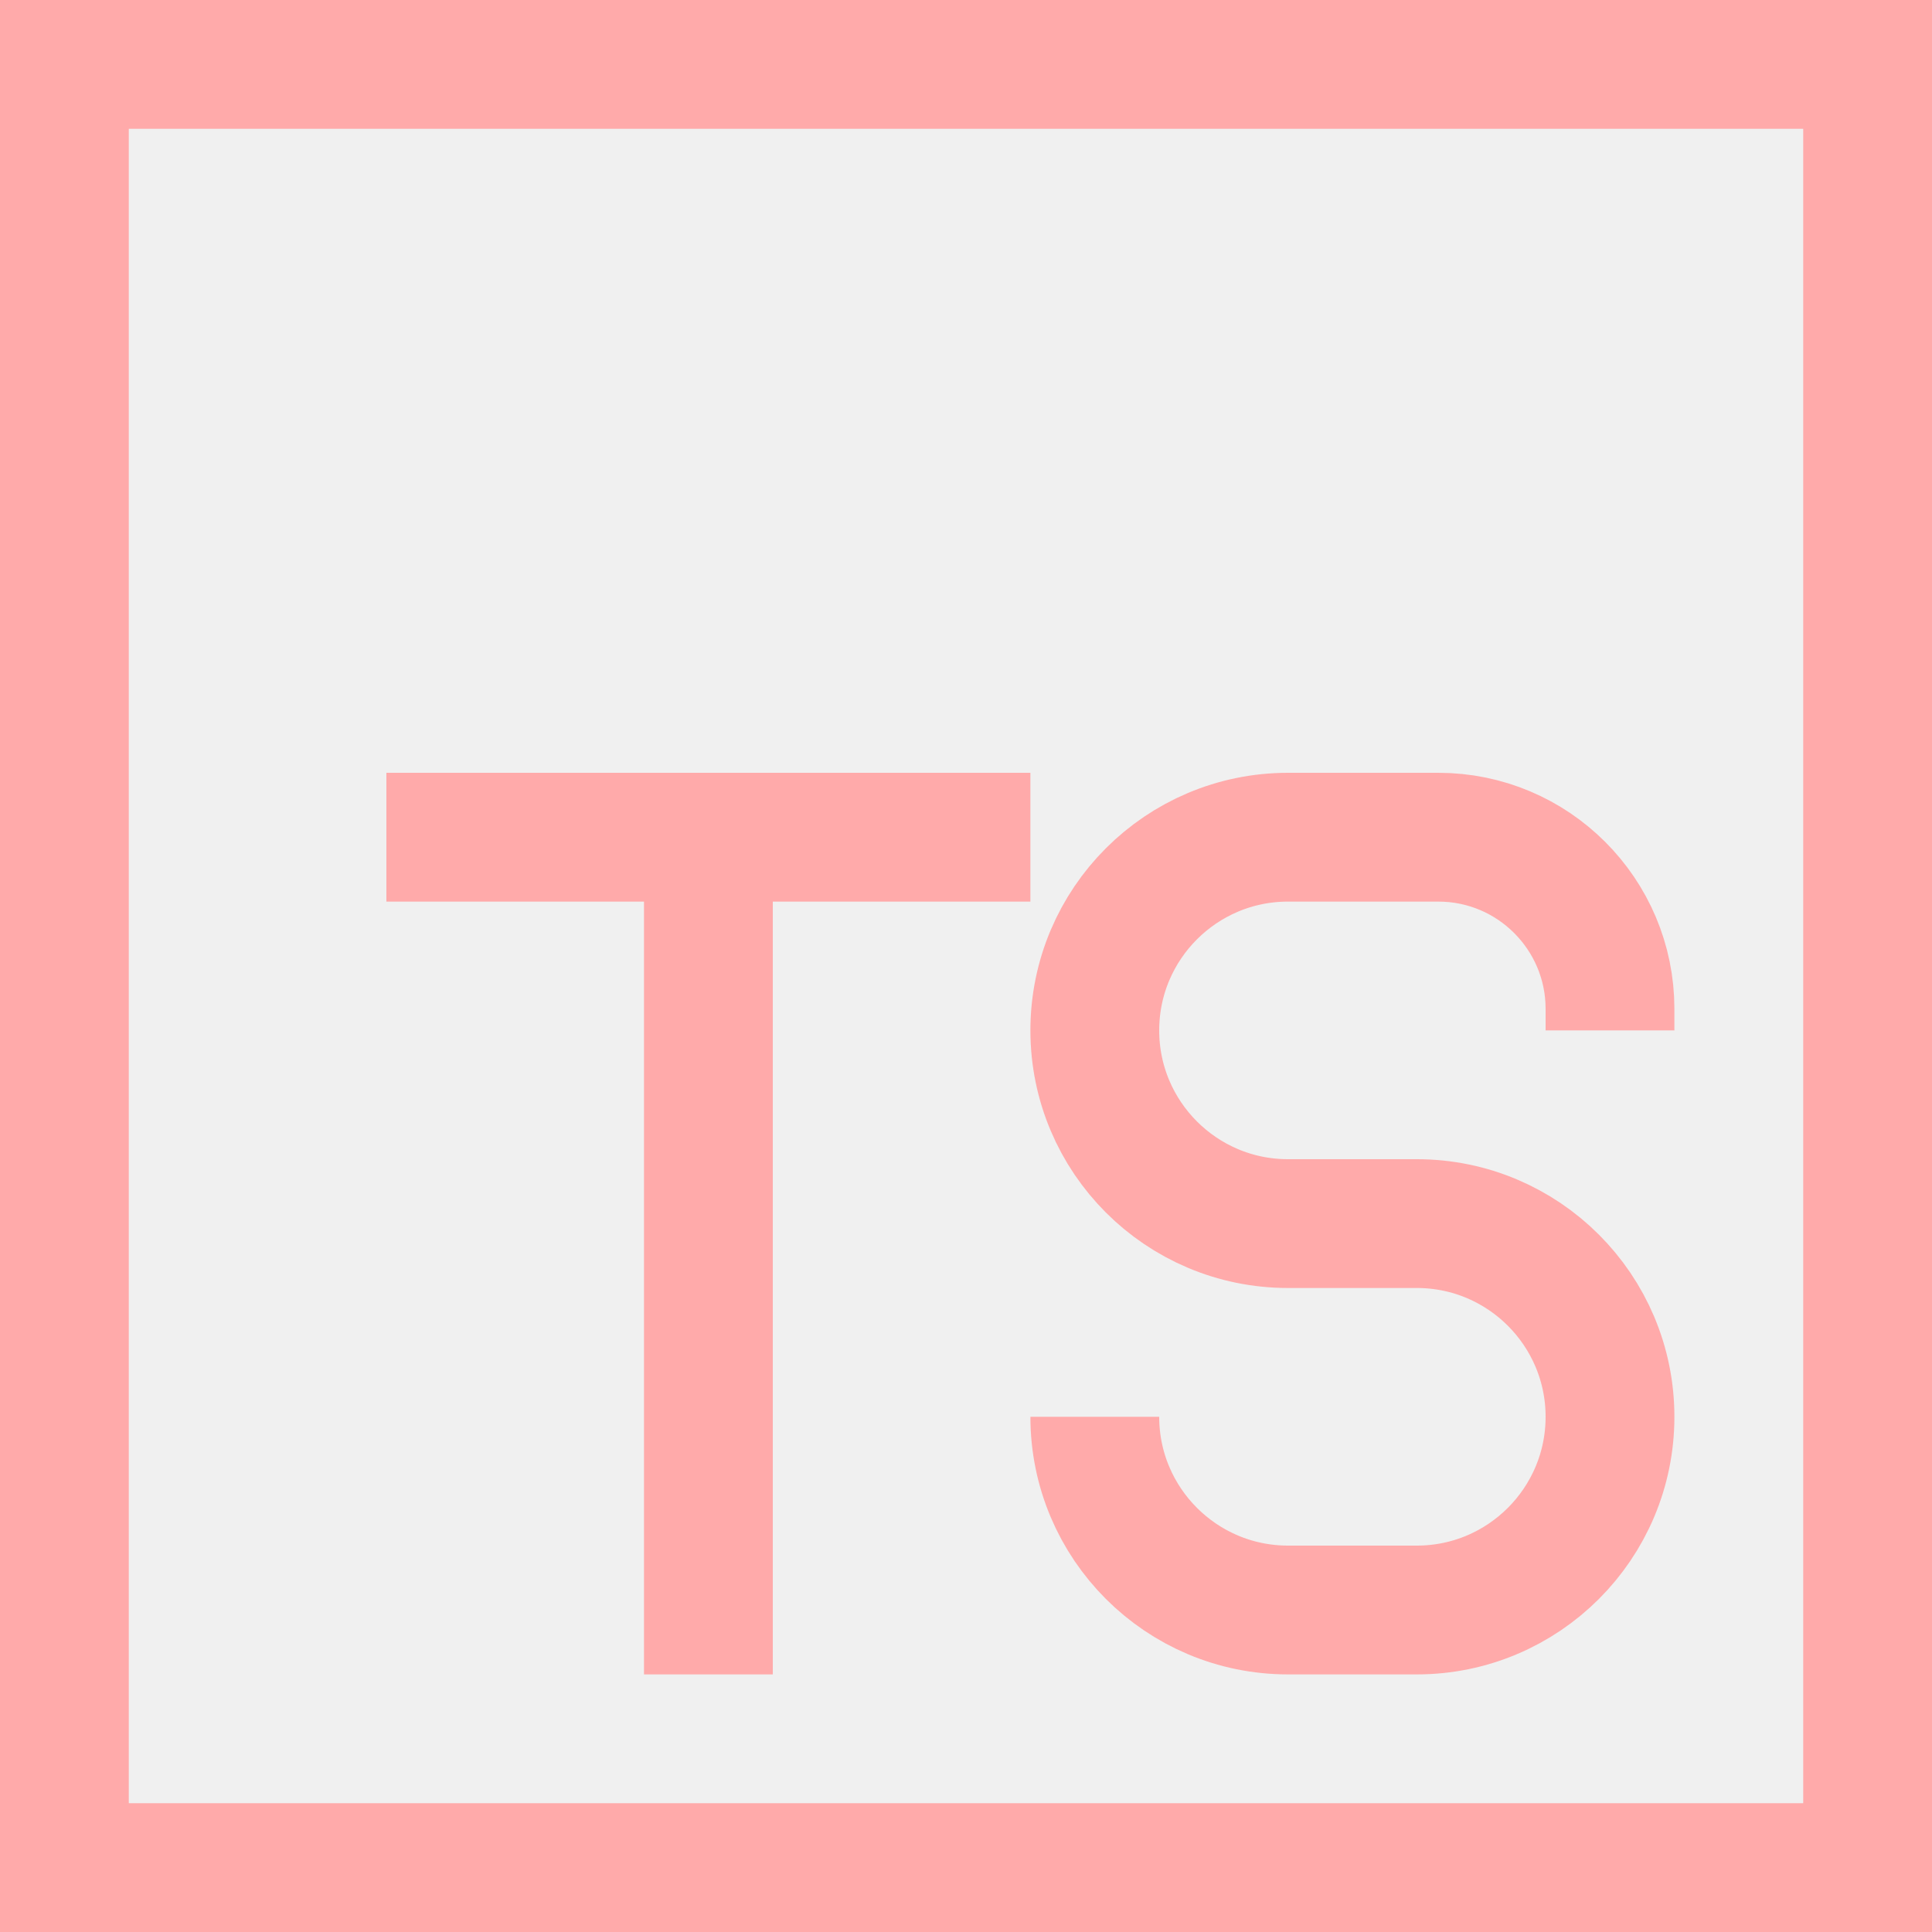
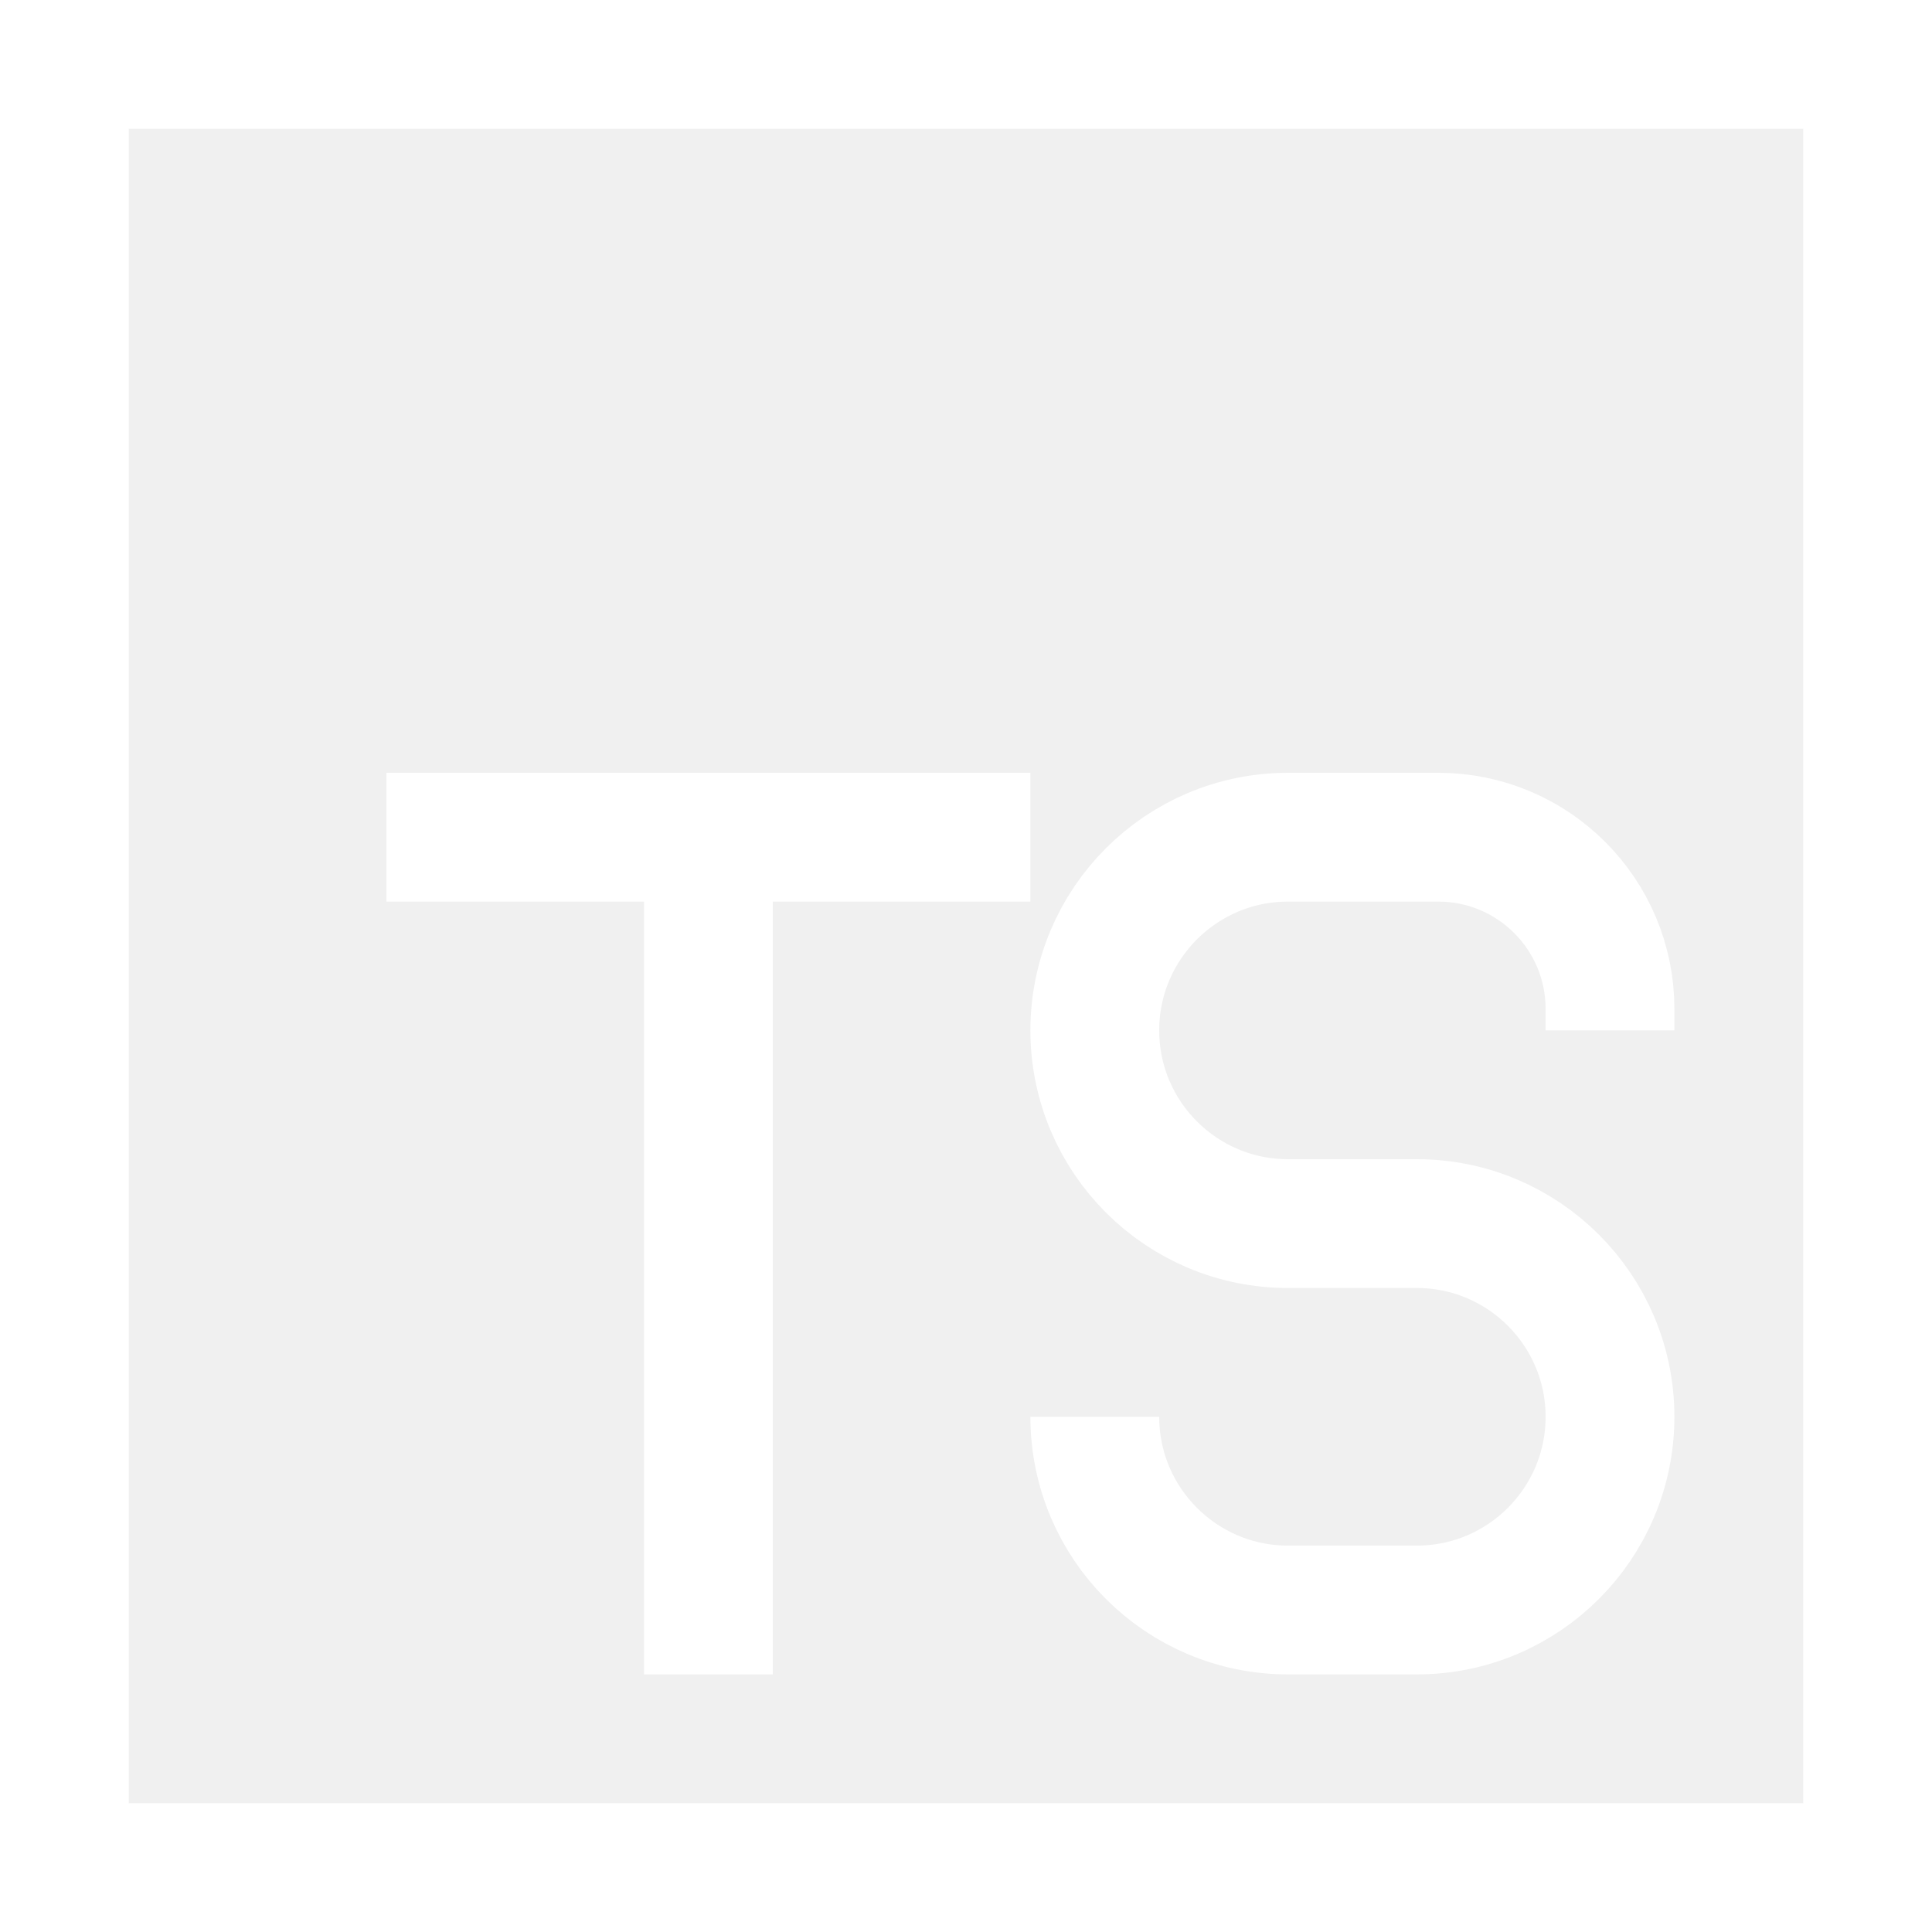
<svg xmlns="http://www.w3.org/2000/svg" width="800px" height="800px" viewBox="0 0 15 15" fill="none">
-   <path d="M12.5 8V7.833C12.5 7.097 11.903 6.5 11.167 6.5H10C9.172 6.5 8.5 7.172 8.5 8C8.5 8.828 9.172 9.5 10 9.5H11C11.828 9.5 12.5 10.172 12.5 11C12.5 11.828 11.828 12.5 11 12.5H10C9.172 12.5 8.5 11.828 8.5 11M8 6.5H3M5.5 6.5V13M0.5 0.5H14.5V14.5H0.5V0.5Z" stroke="#ffaaaa" />
+   <path d="M12.5 8V7.833C12.5 7.097 11.903 6.5 11.167 6.5H10C9.172 6.5 8.5 7.172 8.5 8C8.5 8.828 9.172 9.5 10 9.5H11C11.828 9.5 12.5 10.172 12.5 11C12.5 11.828 11.828 12.5 11 12.5H10C9.172 12.5 8.5 11.828 8.5 11M8 6.5H3M5.5 6.5V13M0.5 0.5H14.5V14.5H0.5V0.5Z" stroke="#ffffff" />
</svg>
